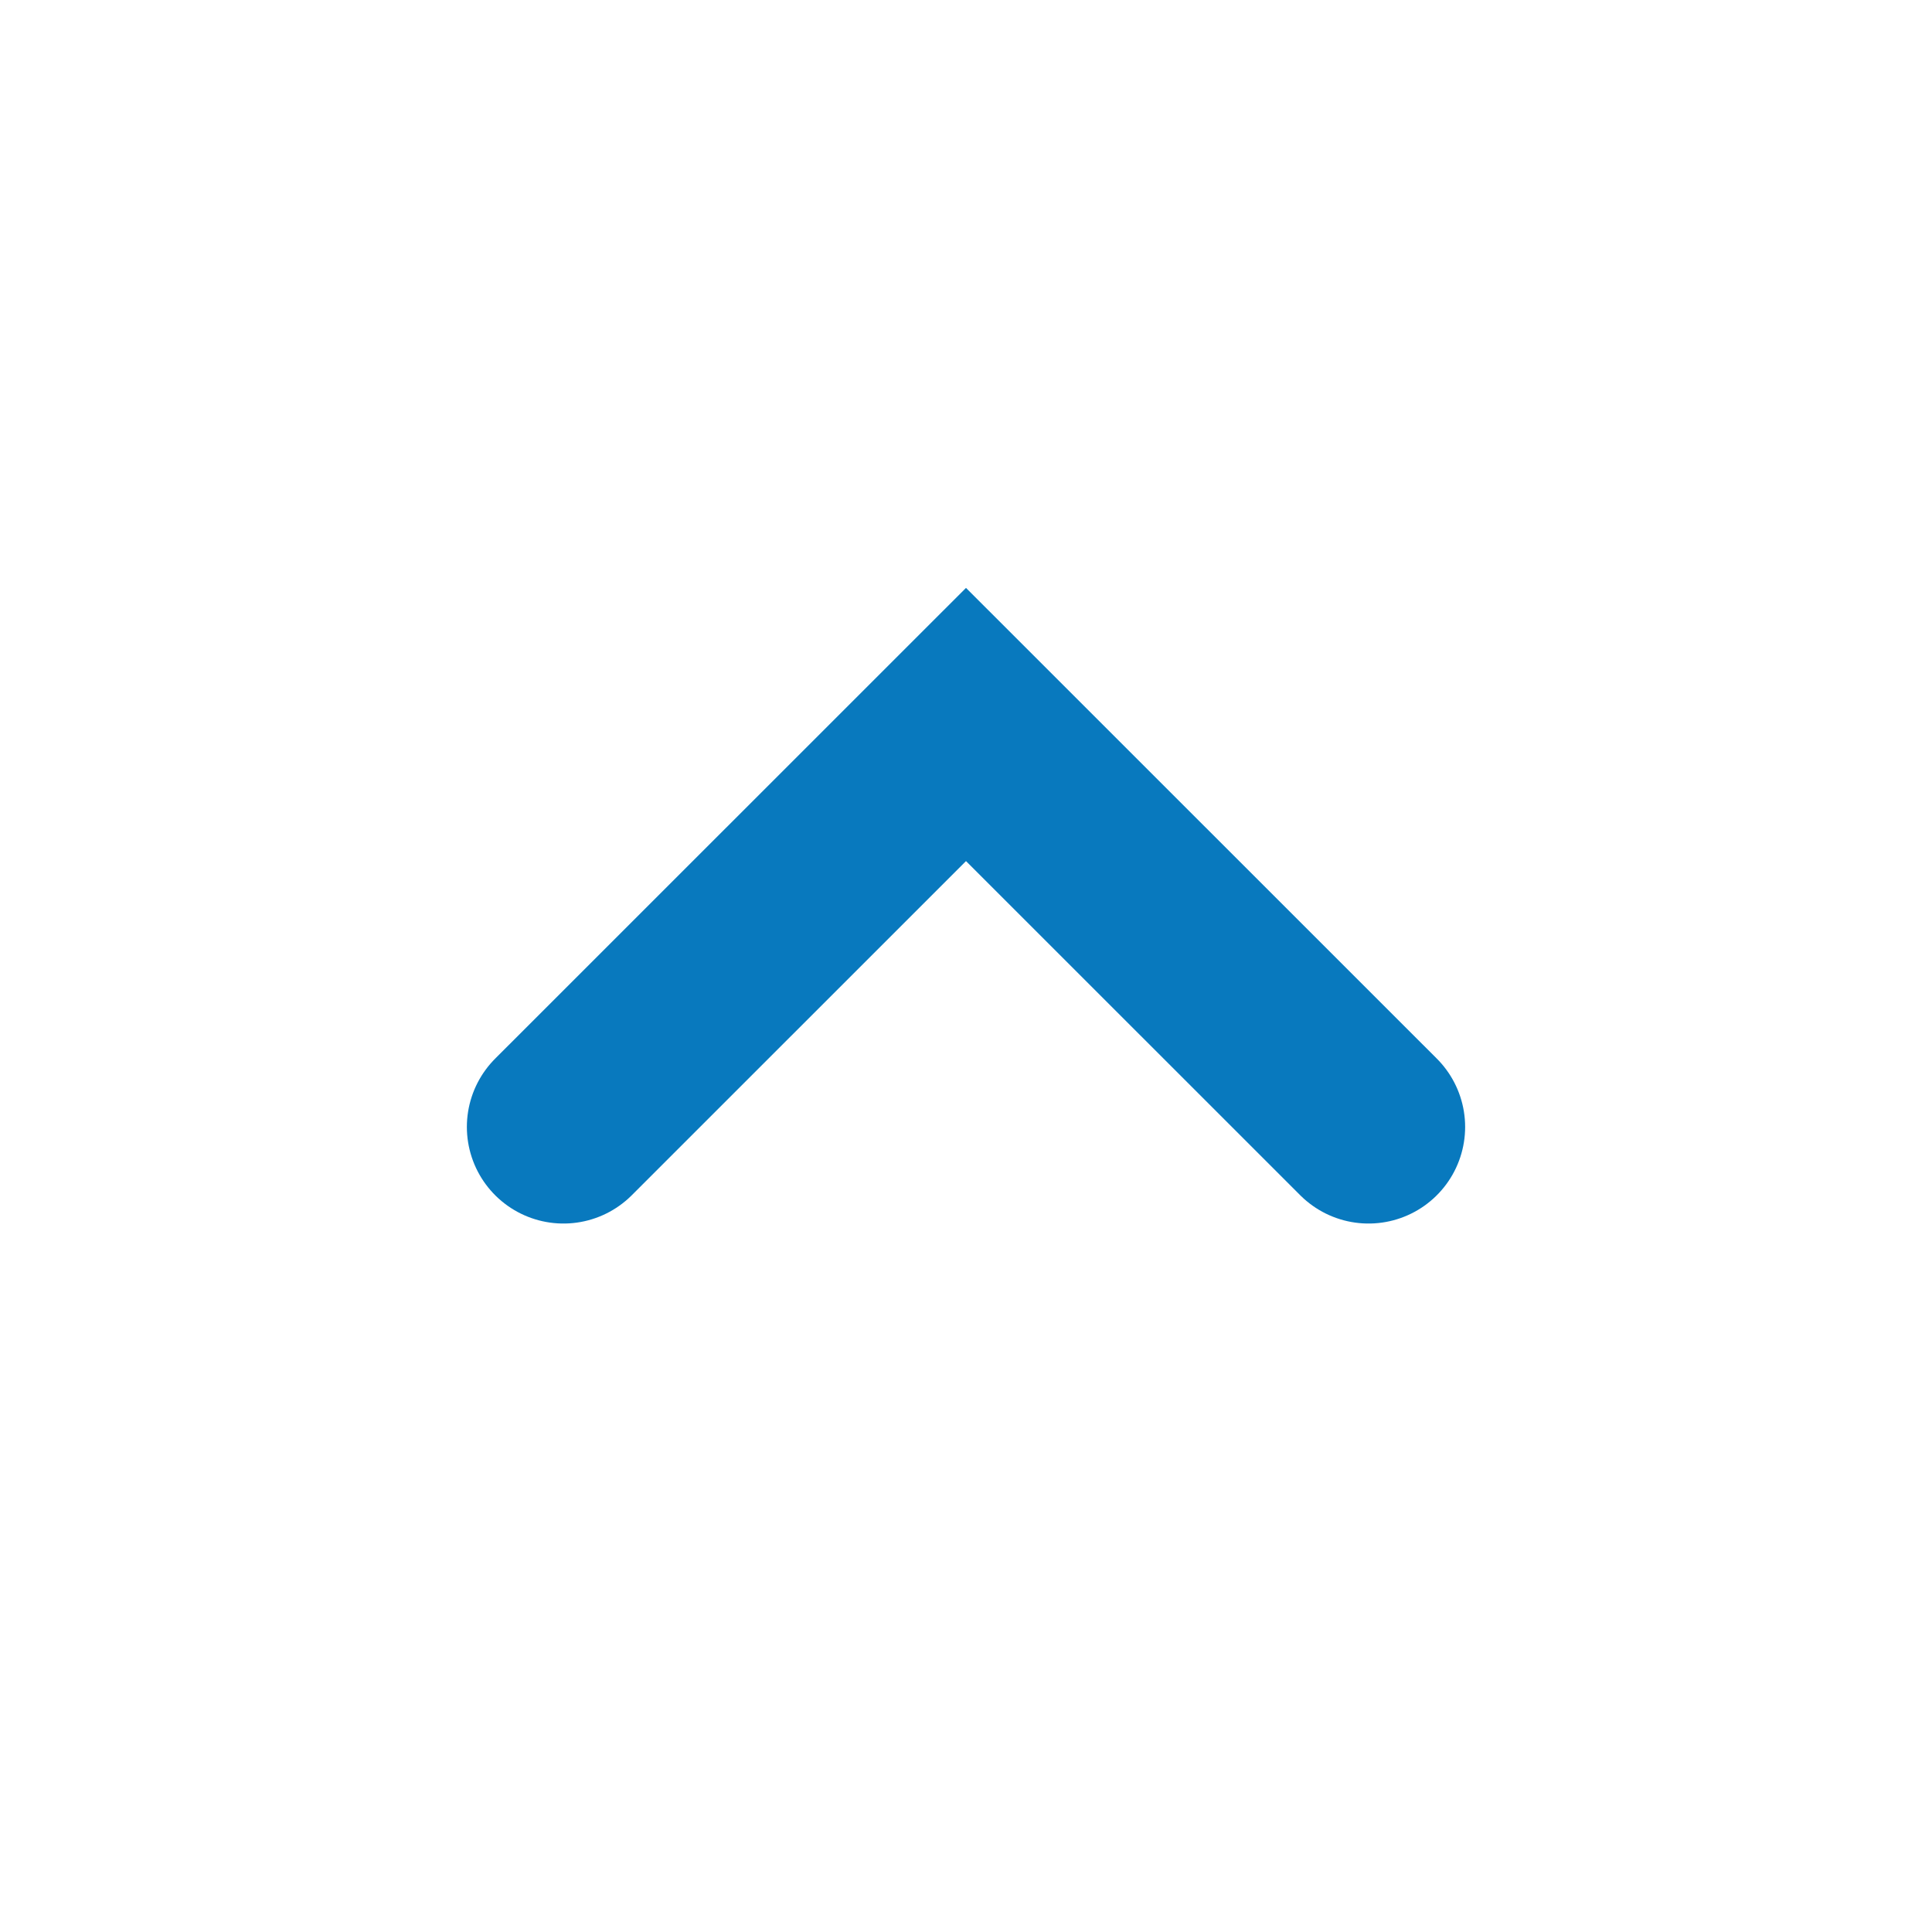
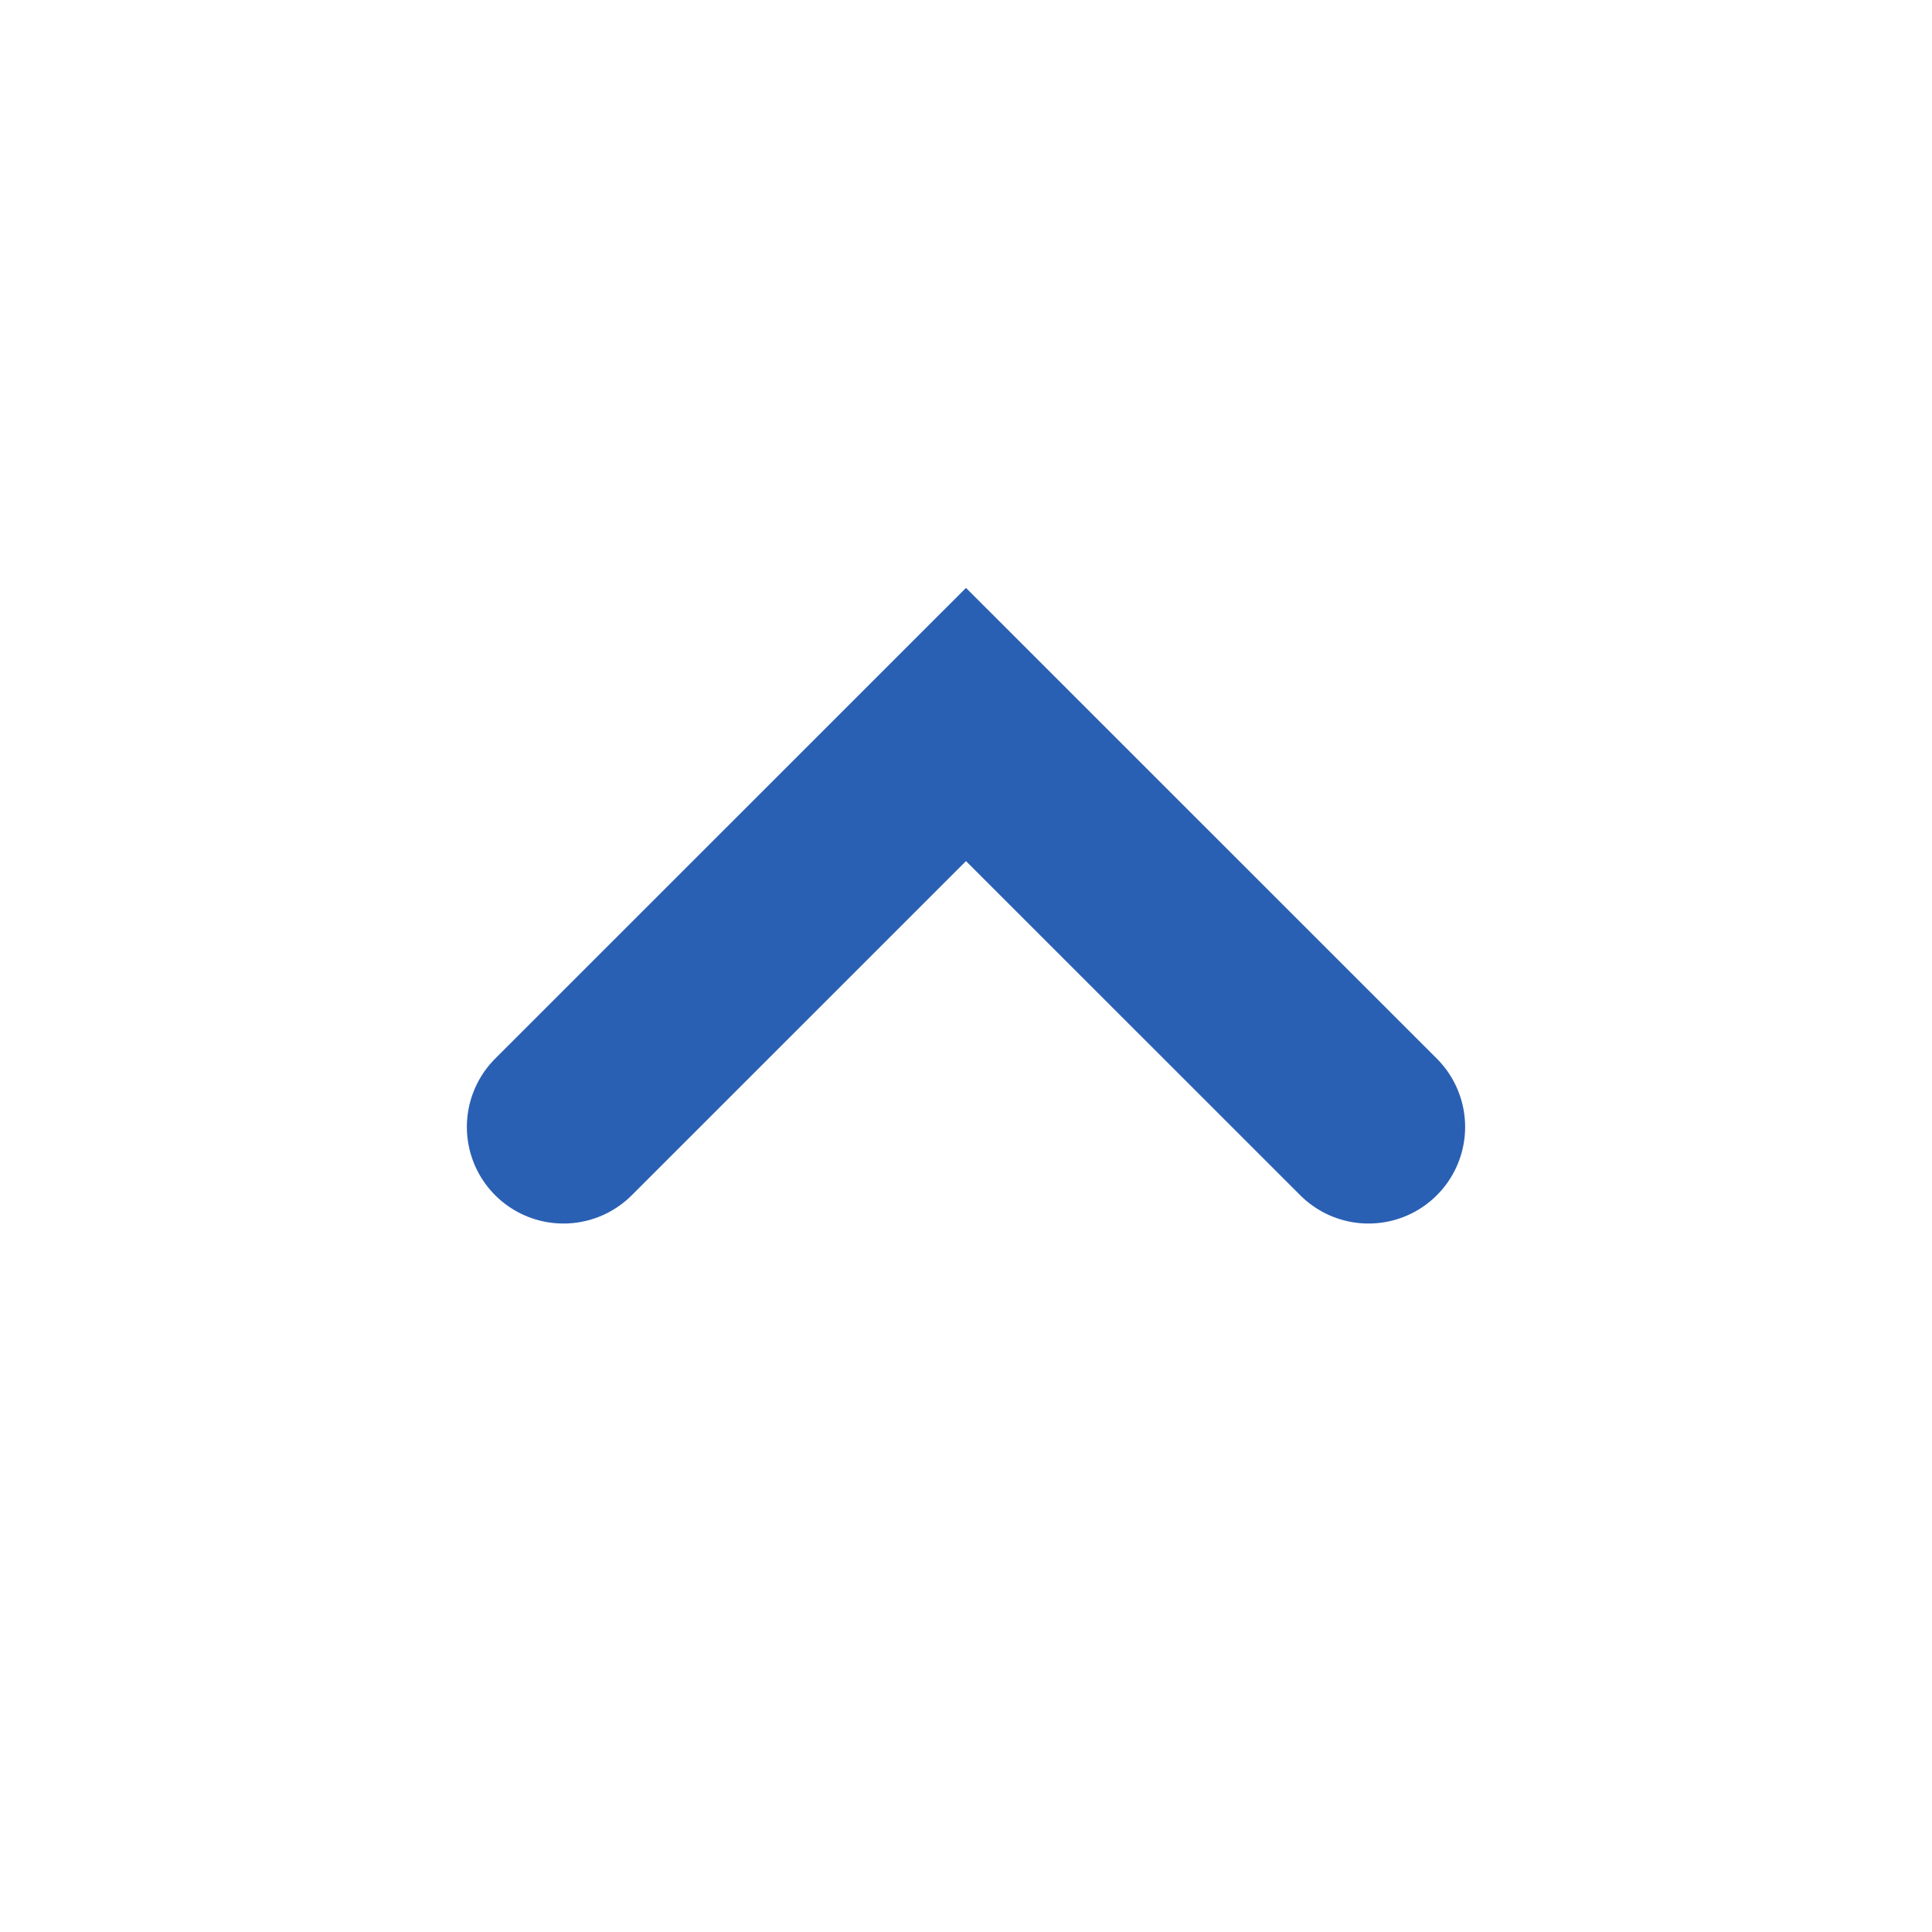
<svg xmlns="http://www.w3.org/2000/svg" width="20" height="20" viewBox="0 0 20 20" fill="none">
-   <path d="M14.167 11.666L10 7.5L5.833 11.666" stroke="#0879BE" stroke-width="2" stroke-linecap="round" />
+   <path d="M14.167 11.666L10 7.5L5.833 11.666" stroke="#2A60B3" stroke-width="2" stroke-linecap="round" />
</svg>
